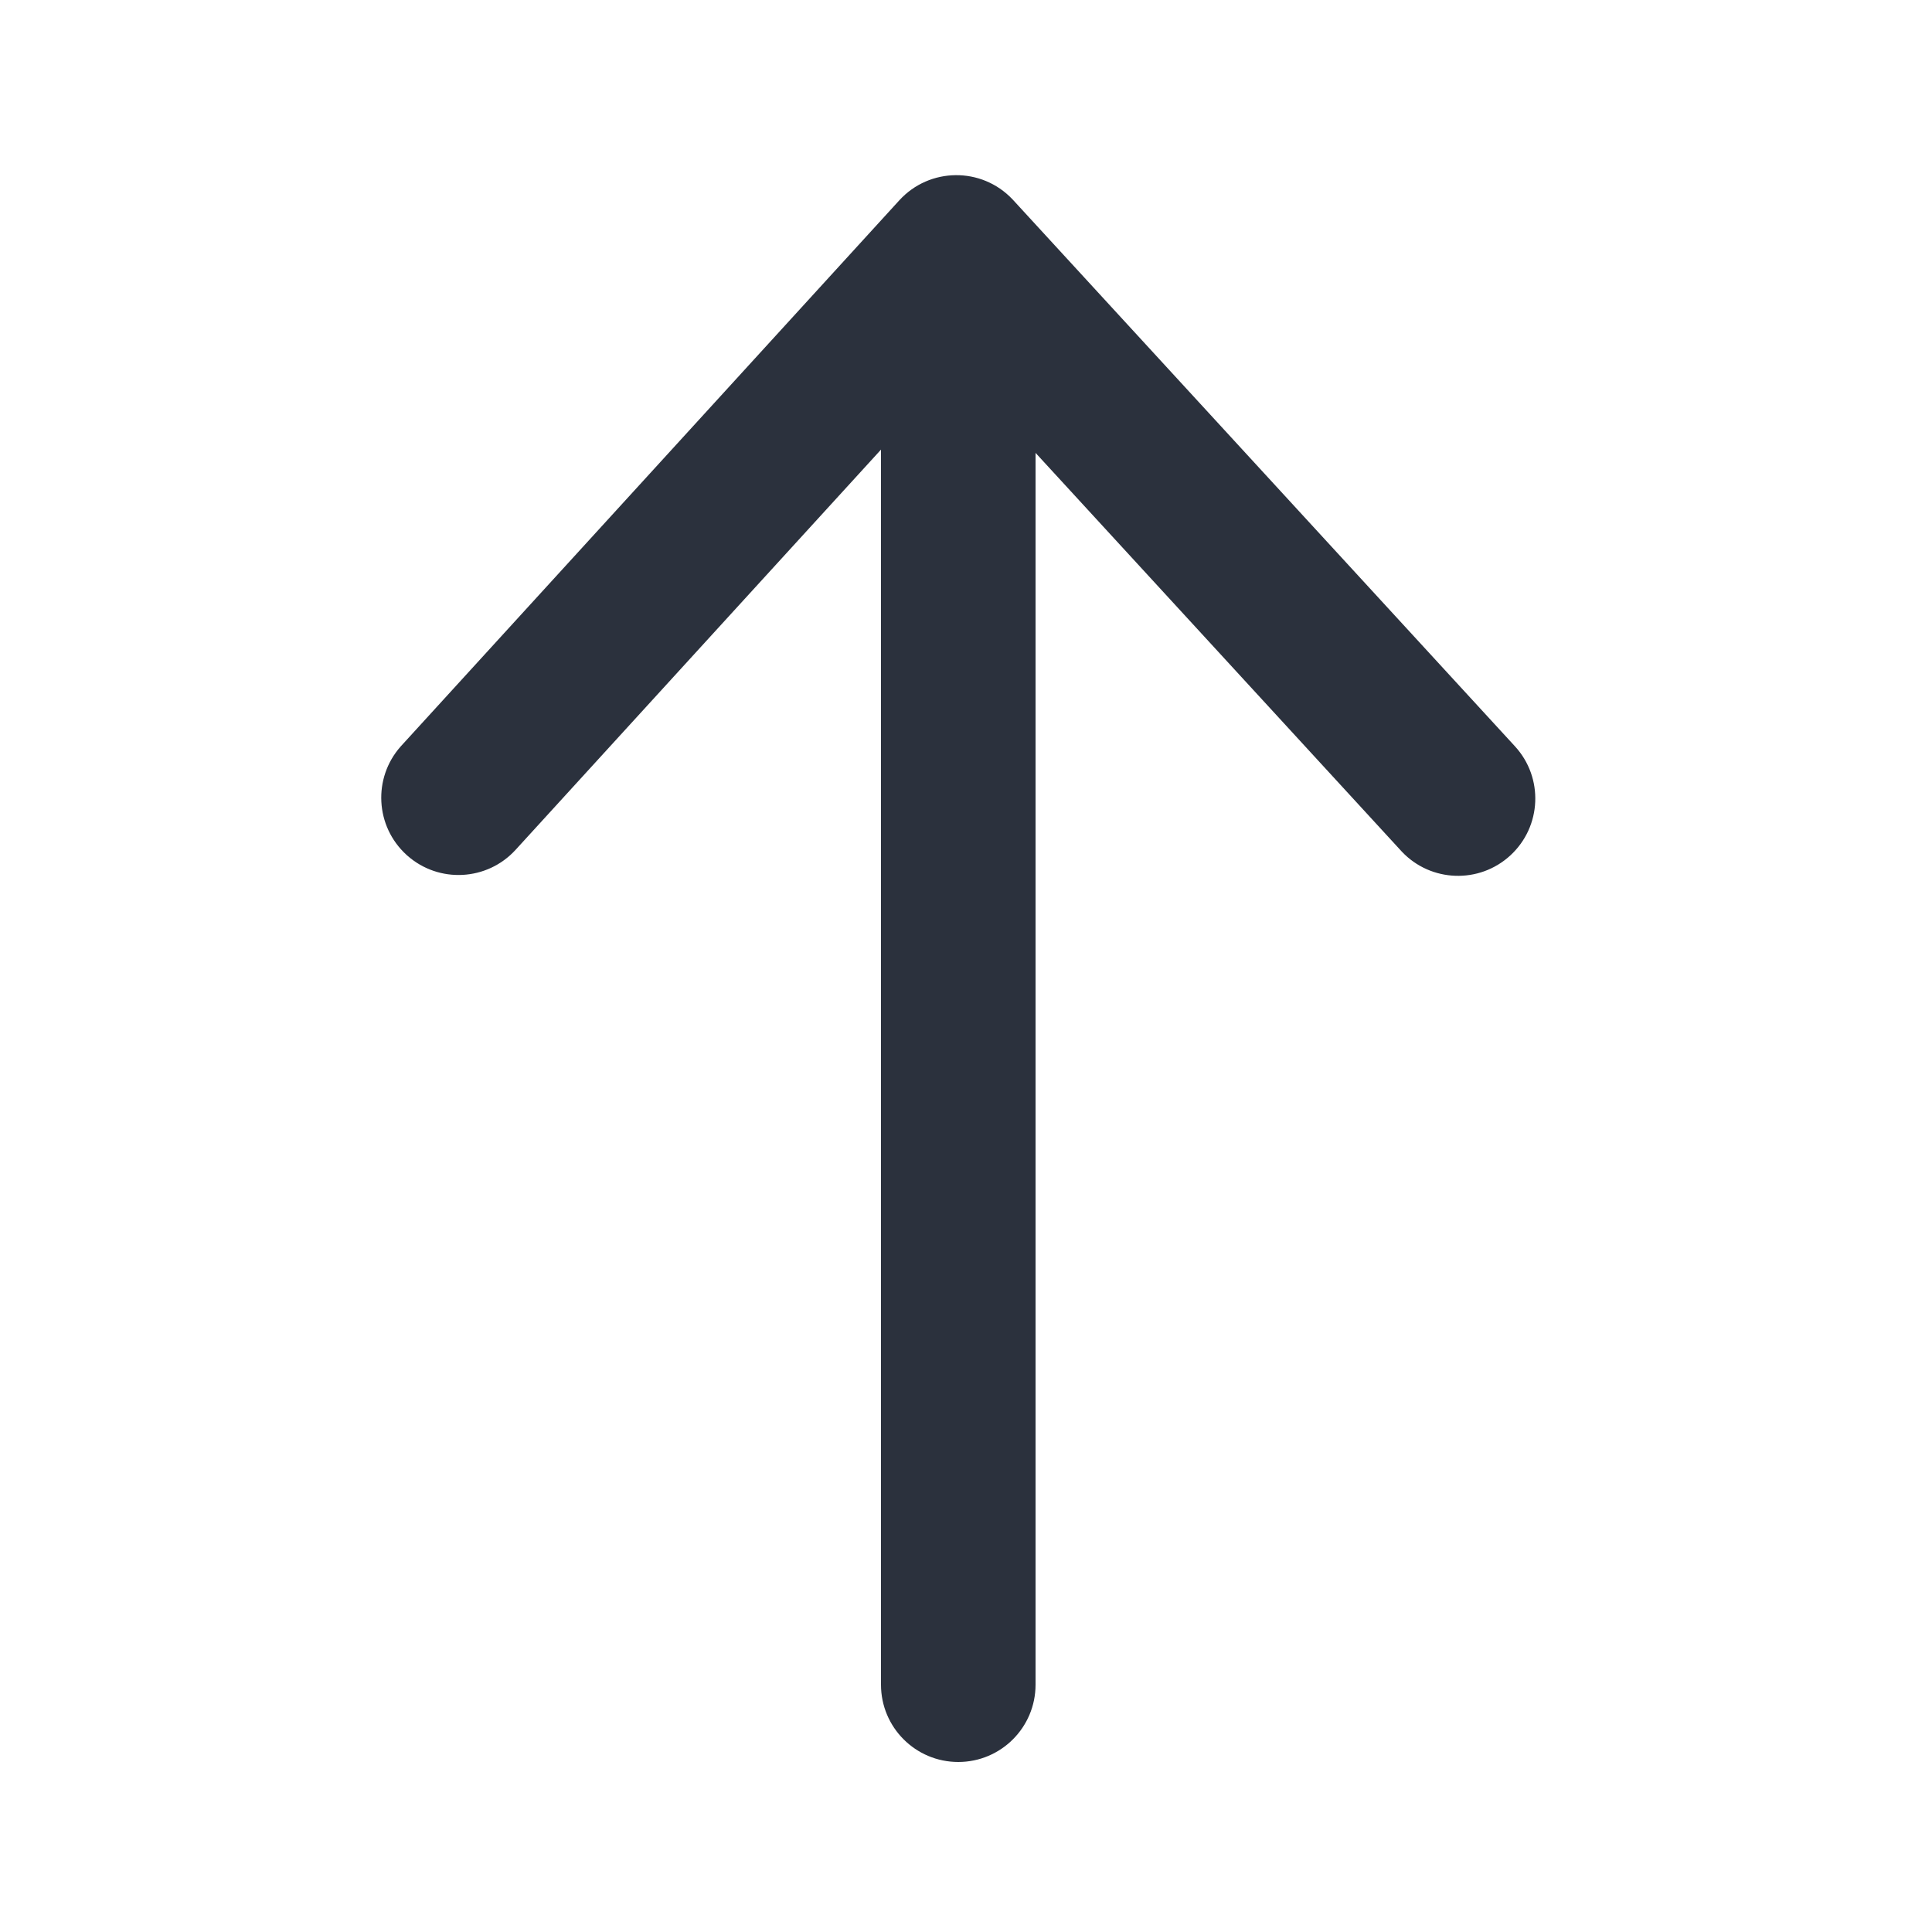
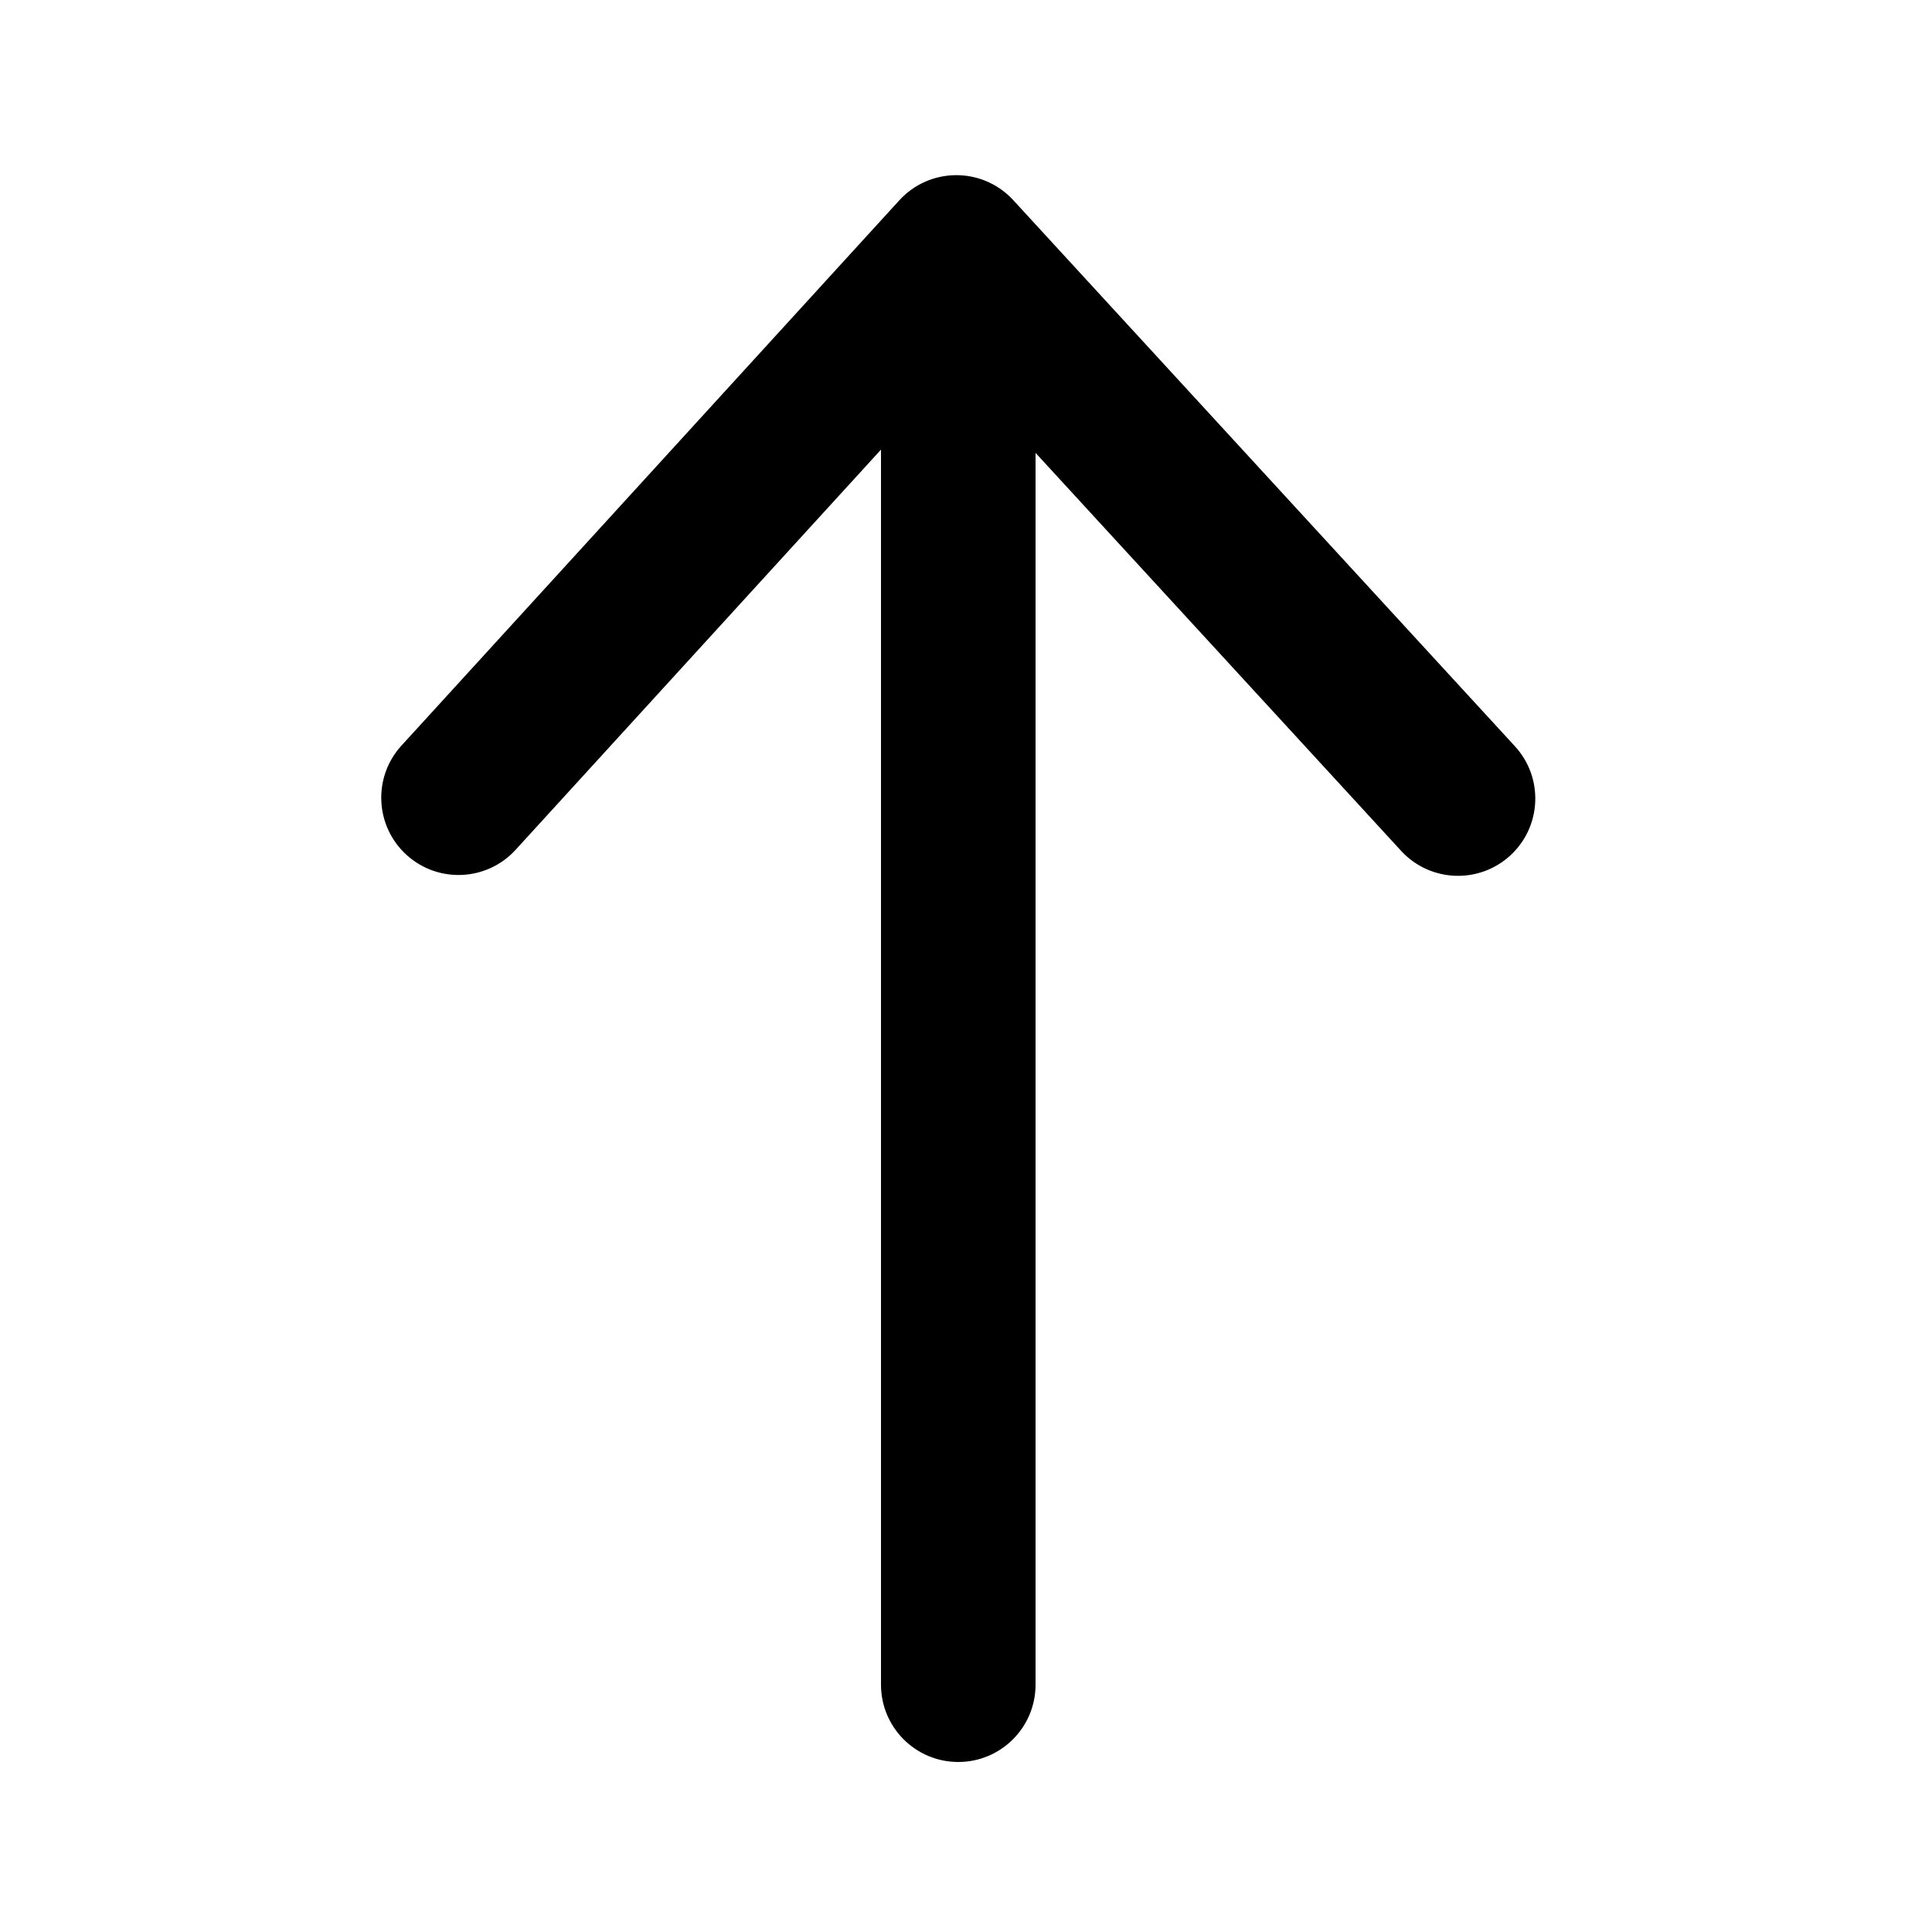
<svg xmlns="http://www.w3.org/2000/svg" class="icon" viewBox="0 0 1024 1024" version="1.1" p-id="3539" width="400" height="400">
-   <path d="M536.567 105.568l0.492 0.525 265.885 289.451c15.303 16.66 14.204 42.57-2.456 57.874-16.493 15.15-42.054 14.224-57.412-1.96l-0.462-0.496-193.75-210.923v652.889c0 22.622-18.338 40.96-40.96 40.96s-40.96-18.338-40.96-40.96V238.307L273.277 450.422c-15.1 16.539-40.643 17.858-57.362 3.083l-0.504-0.452c-16.54-15.1-17.859-40.644-3.084-57.363l0.453-0.504 263.864-289.001c16.047-17.576 43.593-17.793 59.922-0.617z" fill="#2B313D" />
+   <path d="M536.567 105.568l0.492 0.525 265.885 289.451c15.303 16.66 14.204 42.57-2.456 57.874-16.493 15.15-42.054 14.224-57.412-1.96l-0.462-0.496-193.75-210.923v652.889c0 22.622-18.338 40.96-40.96 40.96s-40.96-18.338-40.96-40.96V238.307L273.277 450.422c-15.1 16.539-40.643 17.858-57.362 3.083l-0.504-0.452c-16.54-15.1-17.859-40.644-3.084-57.363l0.453-0.504 263.864-289.001c16.047-17.576 43.593-17.793 59.922-0.617z" />
</svg>
